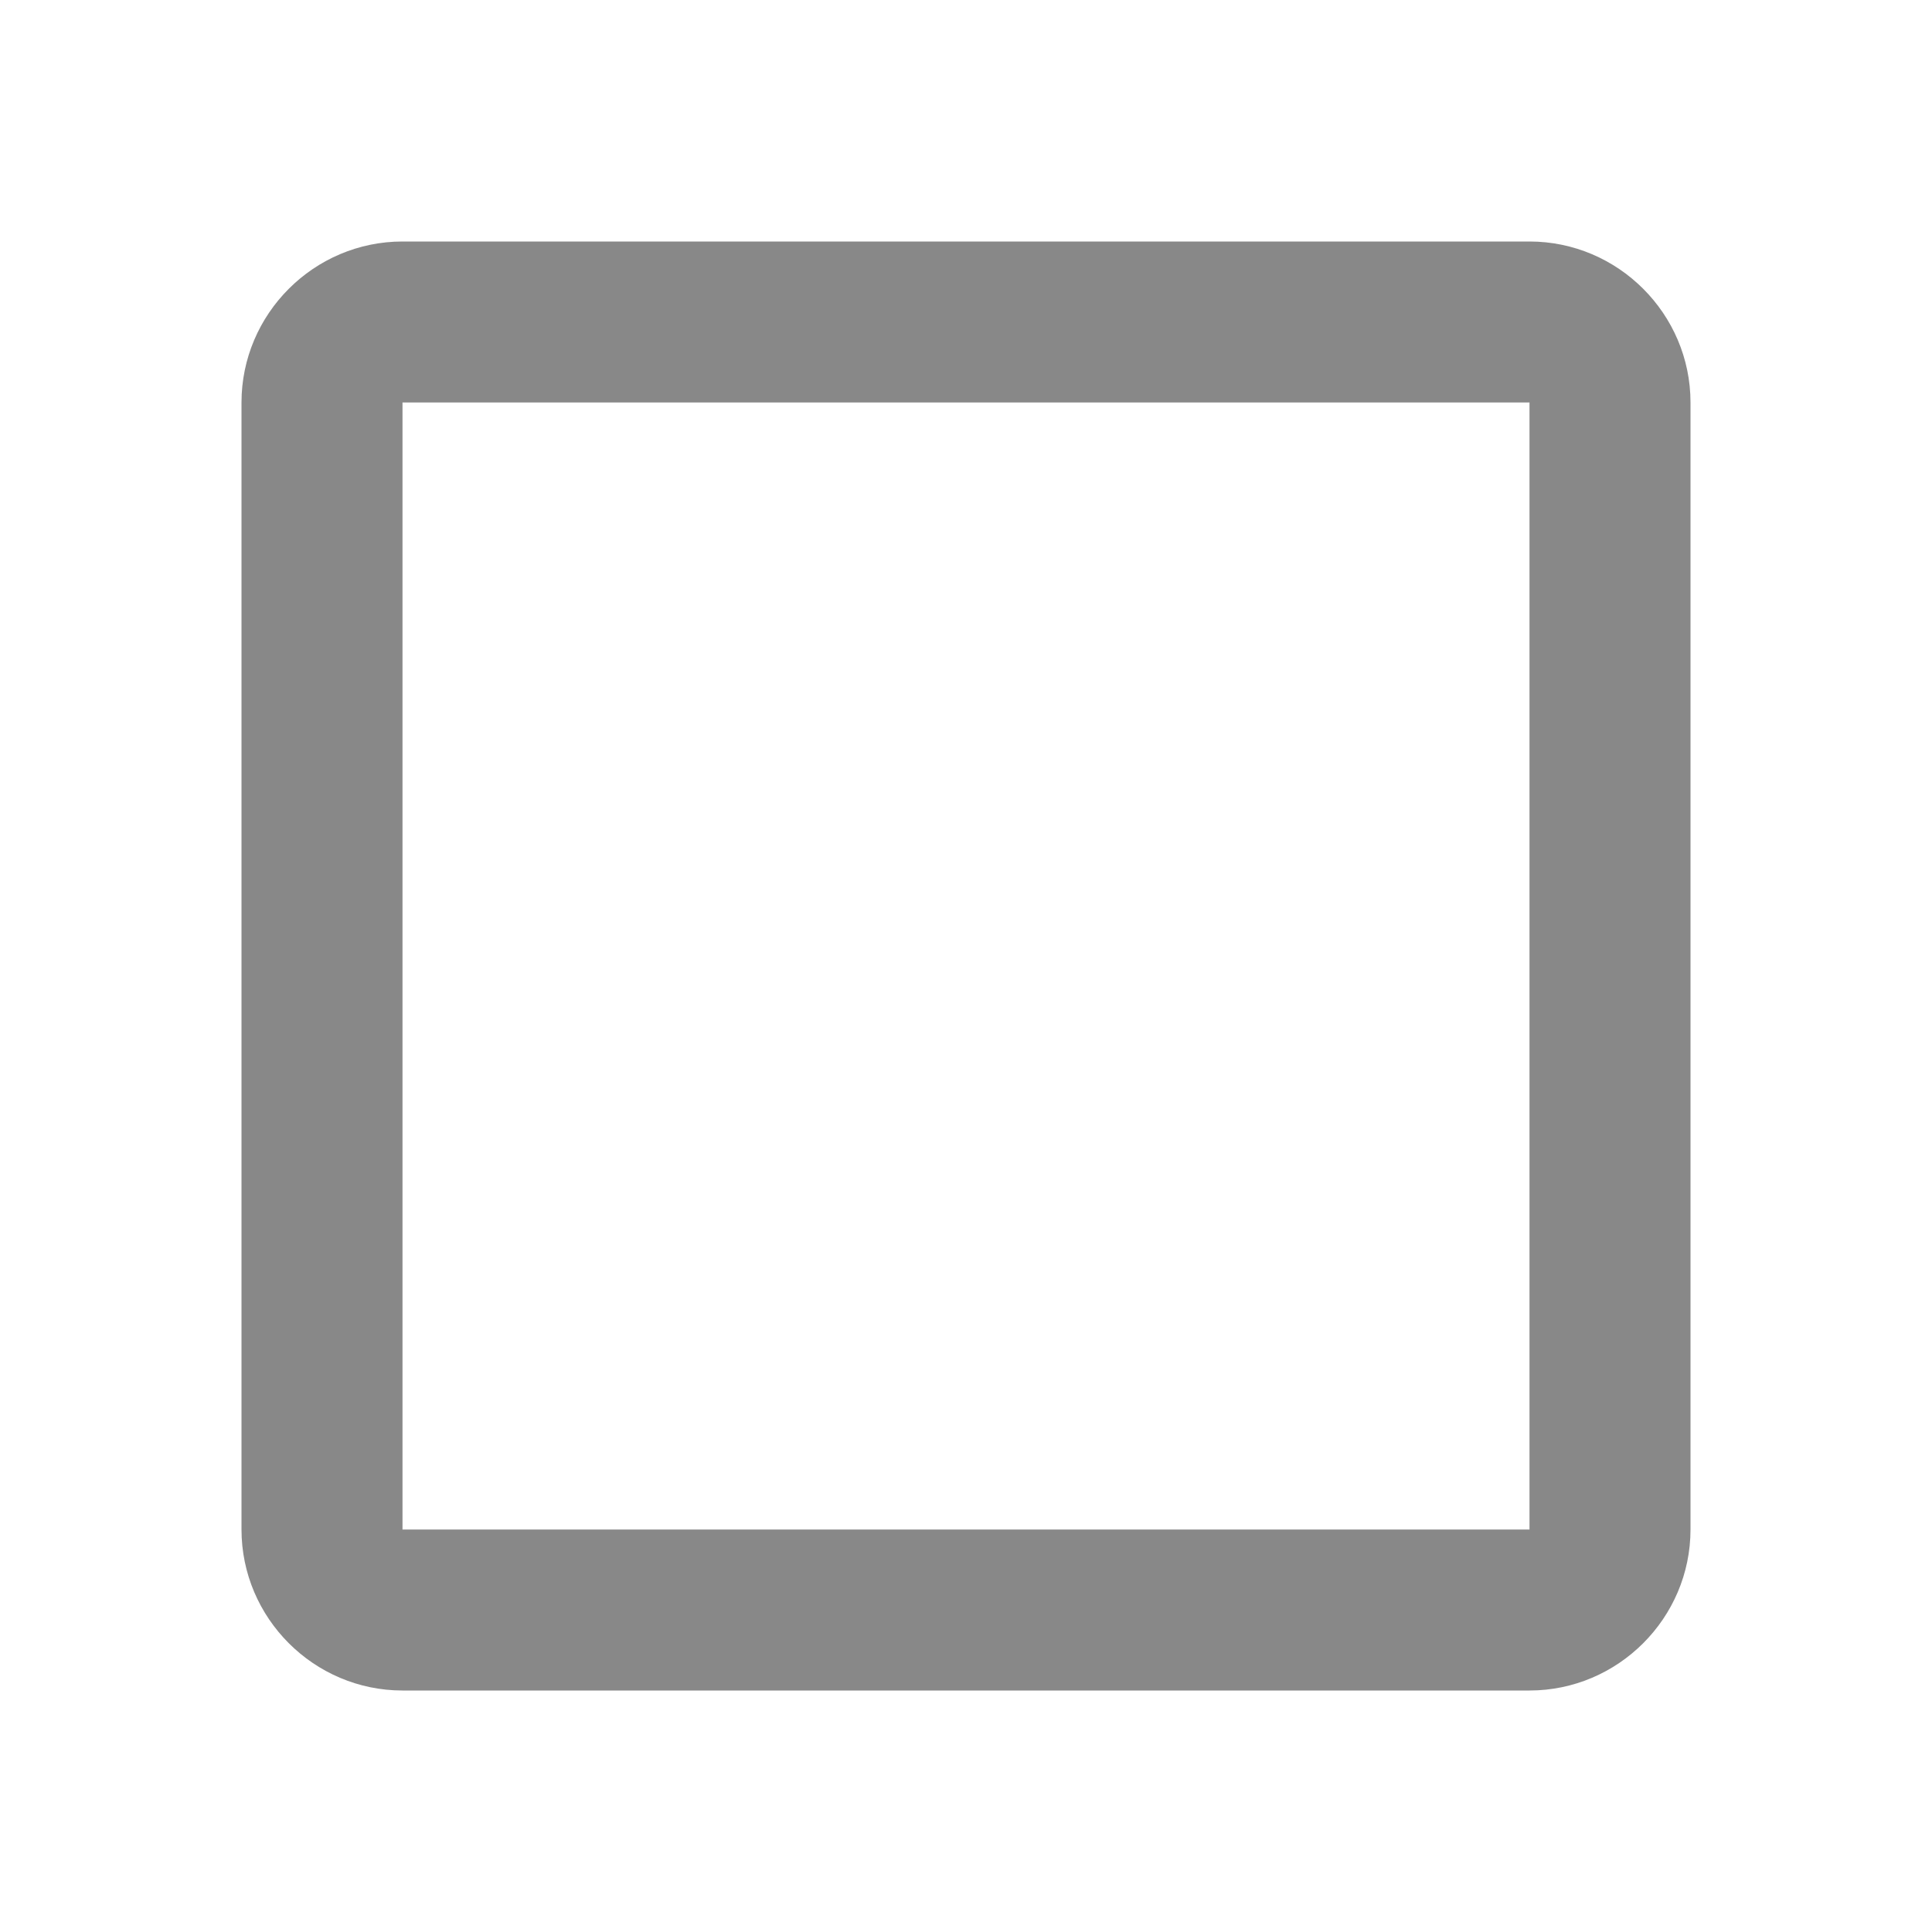
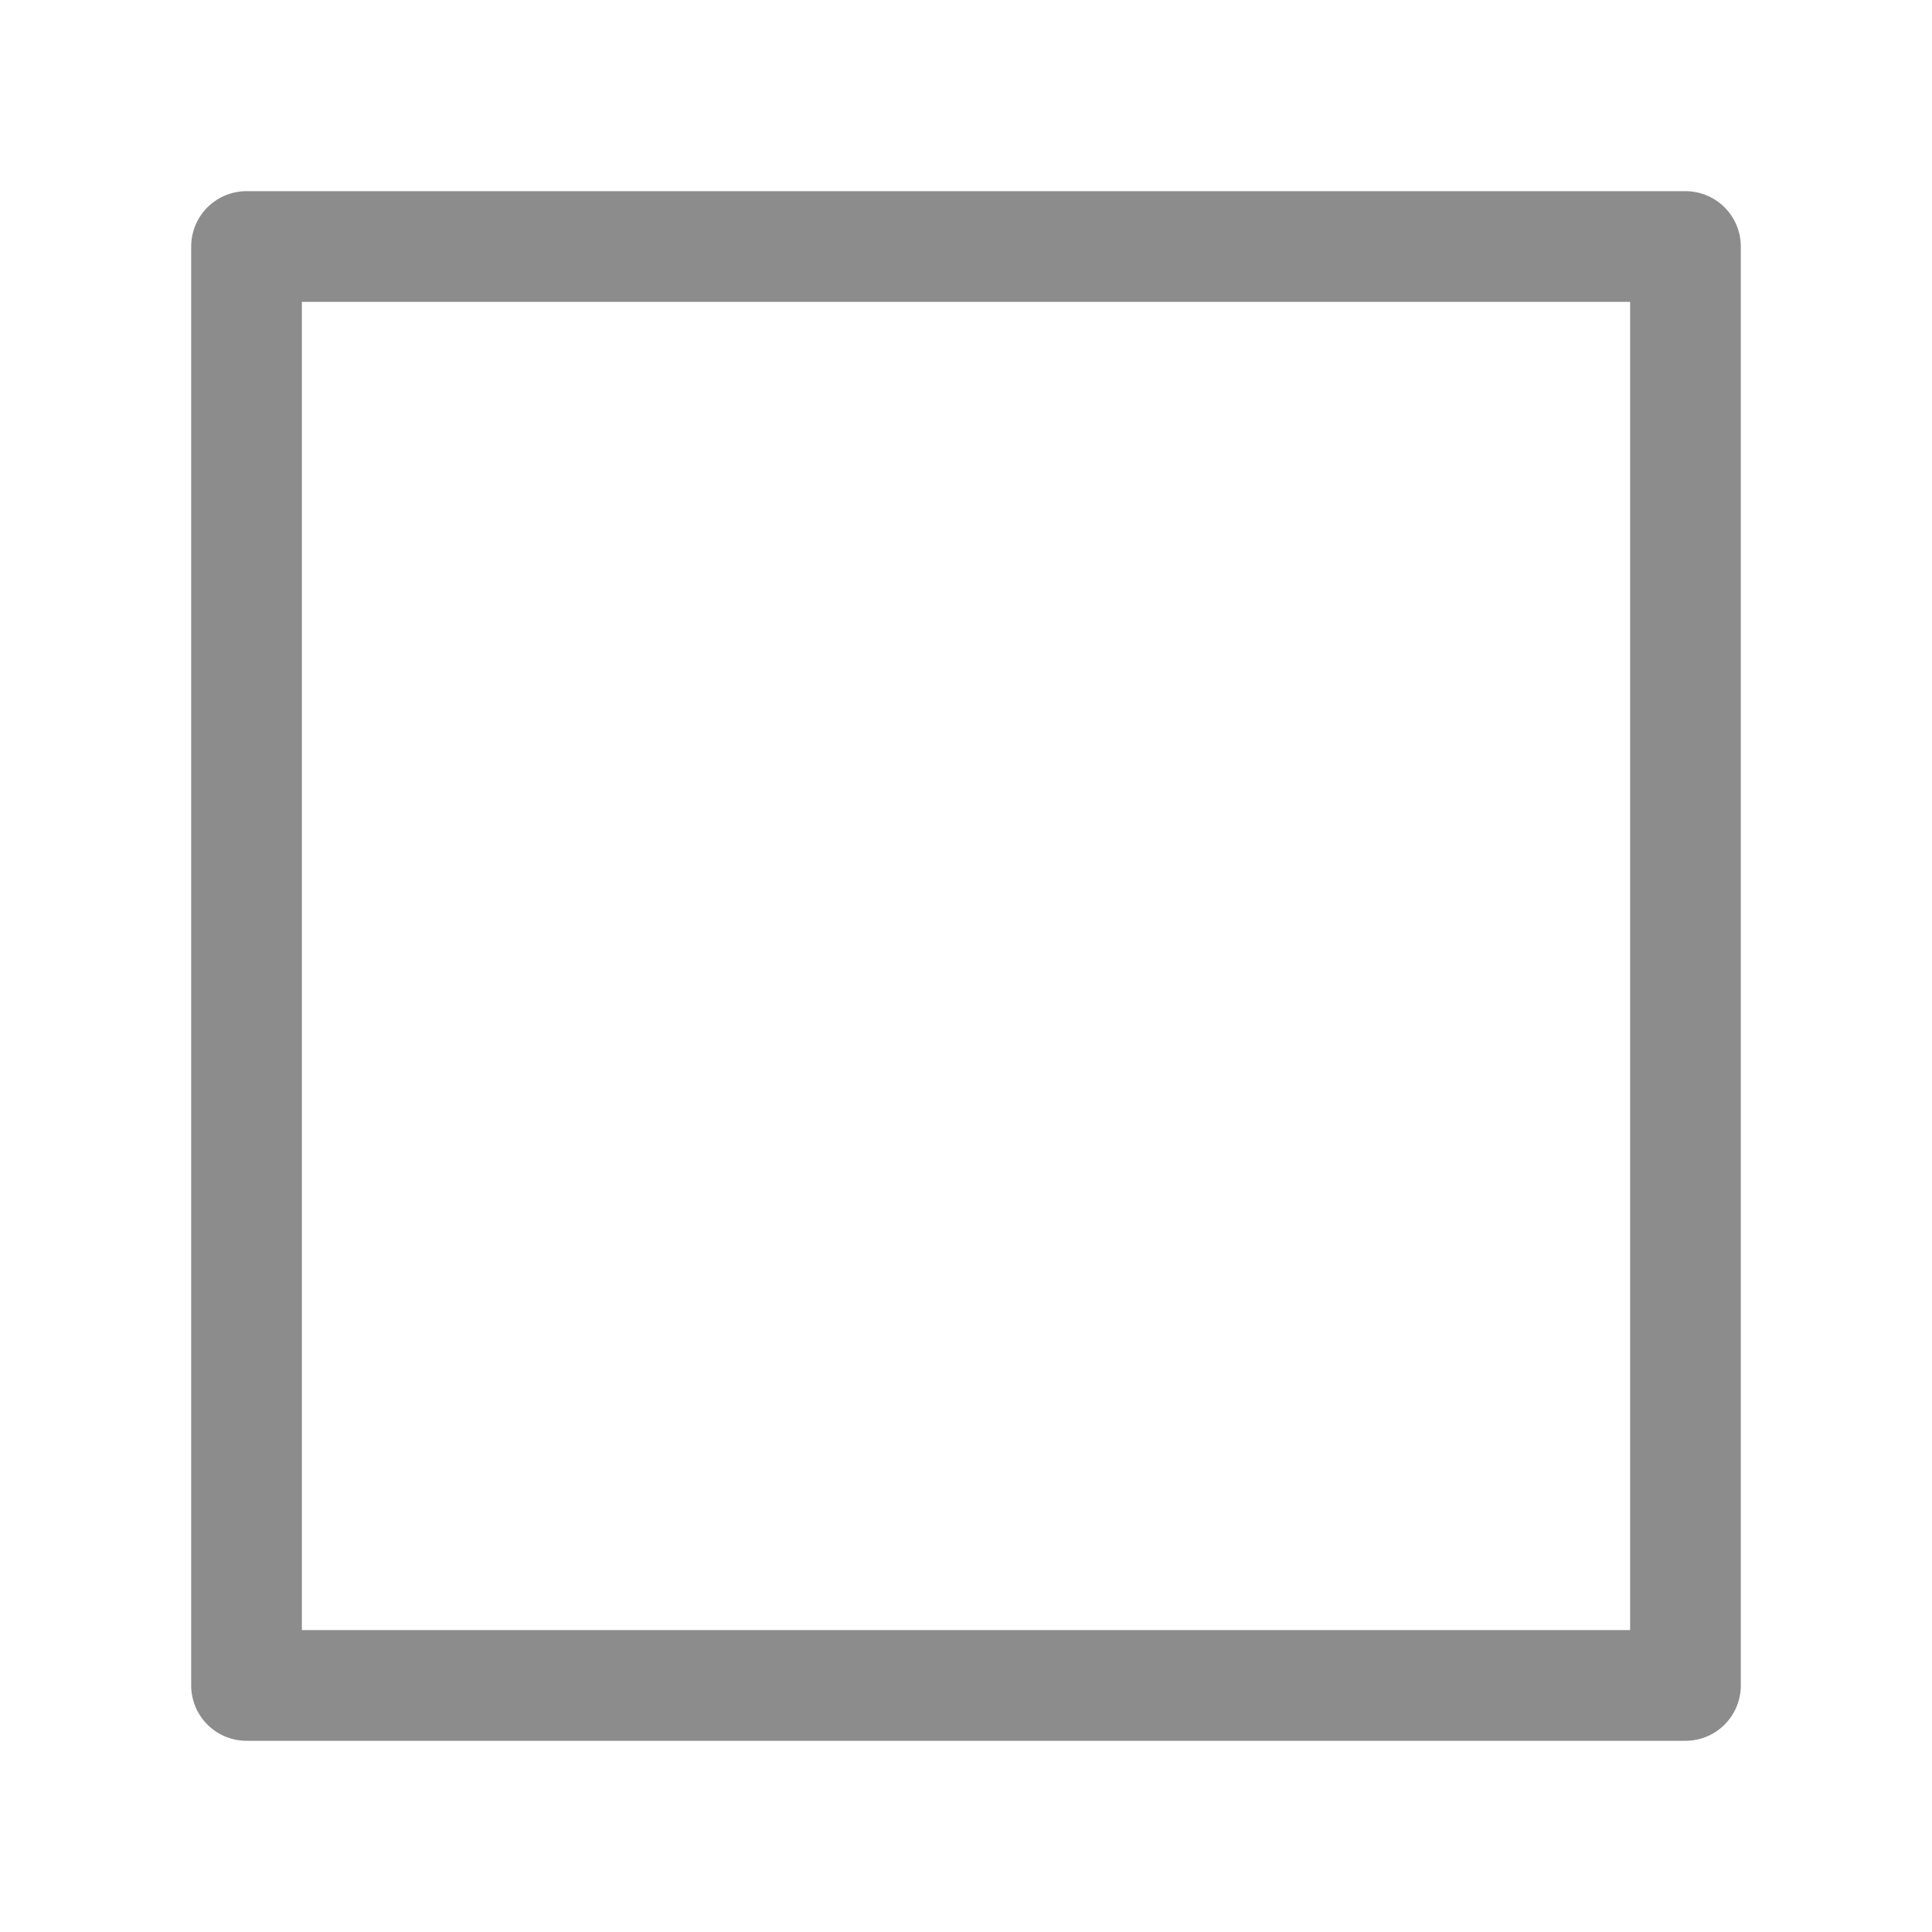
- <svg xmlns="http://www.w3.org/2000/svg" width="24" height="24" viewBox="0 0 24 24" fill="#606060" opacity="0.75">
-   <path d="M19 5v14H5V5h14m0-2H5c-1.1 0-2 .9-2 2v14c0 1.1.9 2 2 2h14c1.1 0 2-.9 2-2V5c0-1.1-.9-2-2-2z" />
+ <svg xmlns="http://www.w3.org/2000/svg" xmlns:ns2="http://www.openswatchbook.org/uri/2009/osb" xmlns:xlink="http://www.w3.org/1999/xlink" width="24" height="24" viewBox="0 0 24 24" fill="#656565" opacity="0.75" version="1.1" id="svg4">
+   <defs id="defs8">
+     <linearGradient xlink:href="#dark_fg_color-9" id="linearGradient5561" gradientUnits="userSpaceOnUse" x1="18" y1="38.362" x2="32" y2="38.362" />
+     <linearGradient id="dark_fg_color-9" ns2:paint="solid">
+       <stop style="stop-color:#656565;stop-opacity:1;" offset="0" id="stop7036" />
+     </linearGradient>
+   </defs>
+   <g transform="matrix(1.375,0,0,1.375,-22.375,0.5019989)" style="display:inline;opacity:1" id="checkbox-dark">
+     <g id="sdsd-0-1">
+       <g id="scdsdcd-0-4" transform="translate(0,-30)">
+         <g style="display:inline" id="g15812-6-6-1-4-4" transform="matrix(0.9295198,0,0,0.9291437,-156.7507,-212.9618)">
+           <g transform="matrix(0.5089163,0,0,0.5173982,161.7932,197.5643)" id="g5489-2-9-6-8-8-9-7" style="display:inline">
+             <g id="g5428-8-1-4-0-0-65-8" />
+           </g>
+         </g>
+         <rect y="30.362" x="17" height="16" width="16" id="rect13523-4-0" style="color:#000000;display:inline;overflow:visible;visibility:visible;fill:none;stroke:none;stroke-width:2;marker:none;enable-background:accumulate" />
+         <g id="g5400-2-47">
+           <rect ry="0" style="color:#000000;display:inline;overflow:visible;visibility:visible;fill:#2d323d;fill-opacity:0;stroke:url(#linearGradient5561);stroke-width:1;stroke-linecap:butt;stroke-linejoin:round;stroke-miterlimit:4;stroke-dasharray:none;stroke-dashoffset:0;stroke-opacity:1;marker:none;enable-background:accumulate" id="rect5147-9-1-5-7-6-3-70" width="13" height="13" x="18.5" y="31.862" rx="0" />
+         </g>
+       </g>
+     </g>
+   </g>
</svg>
